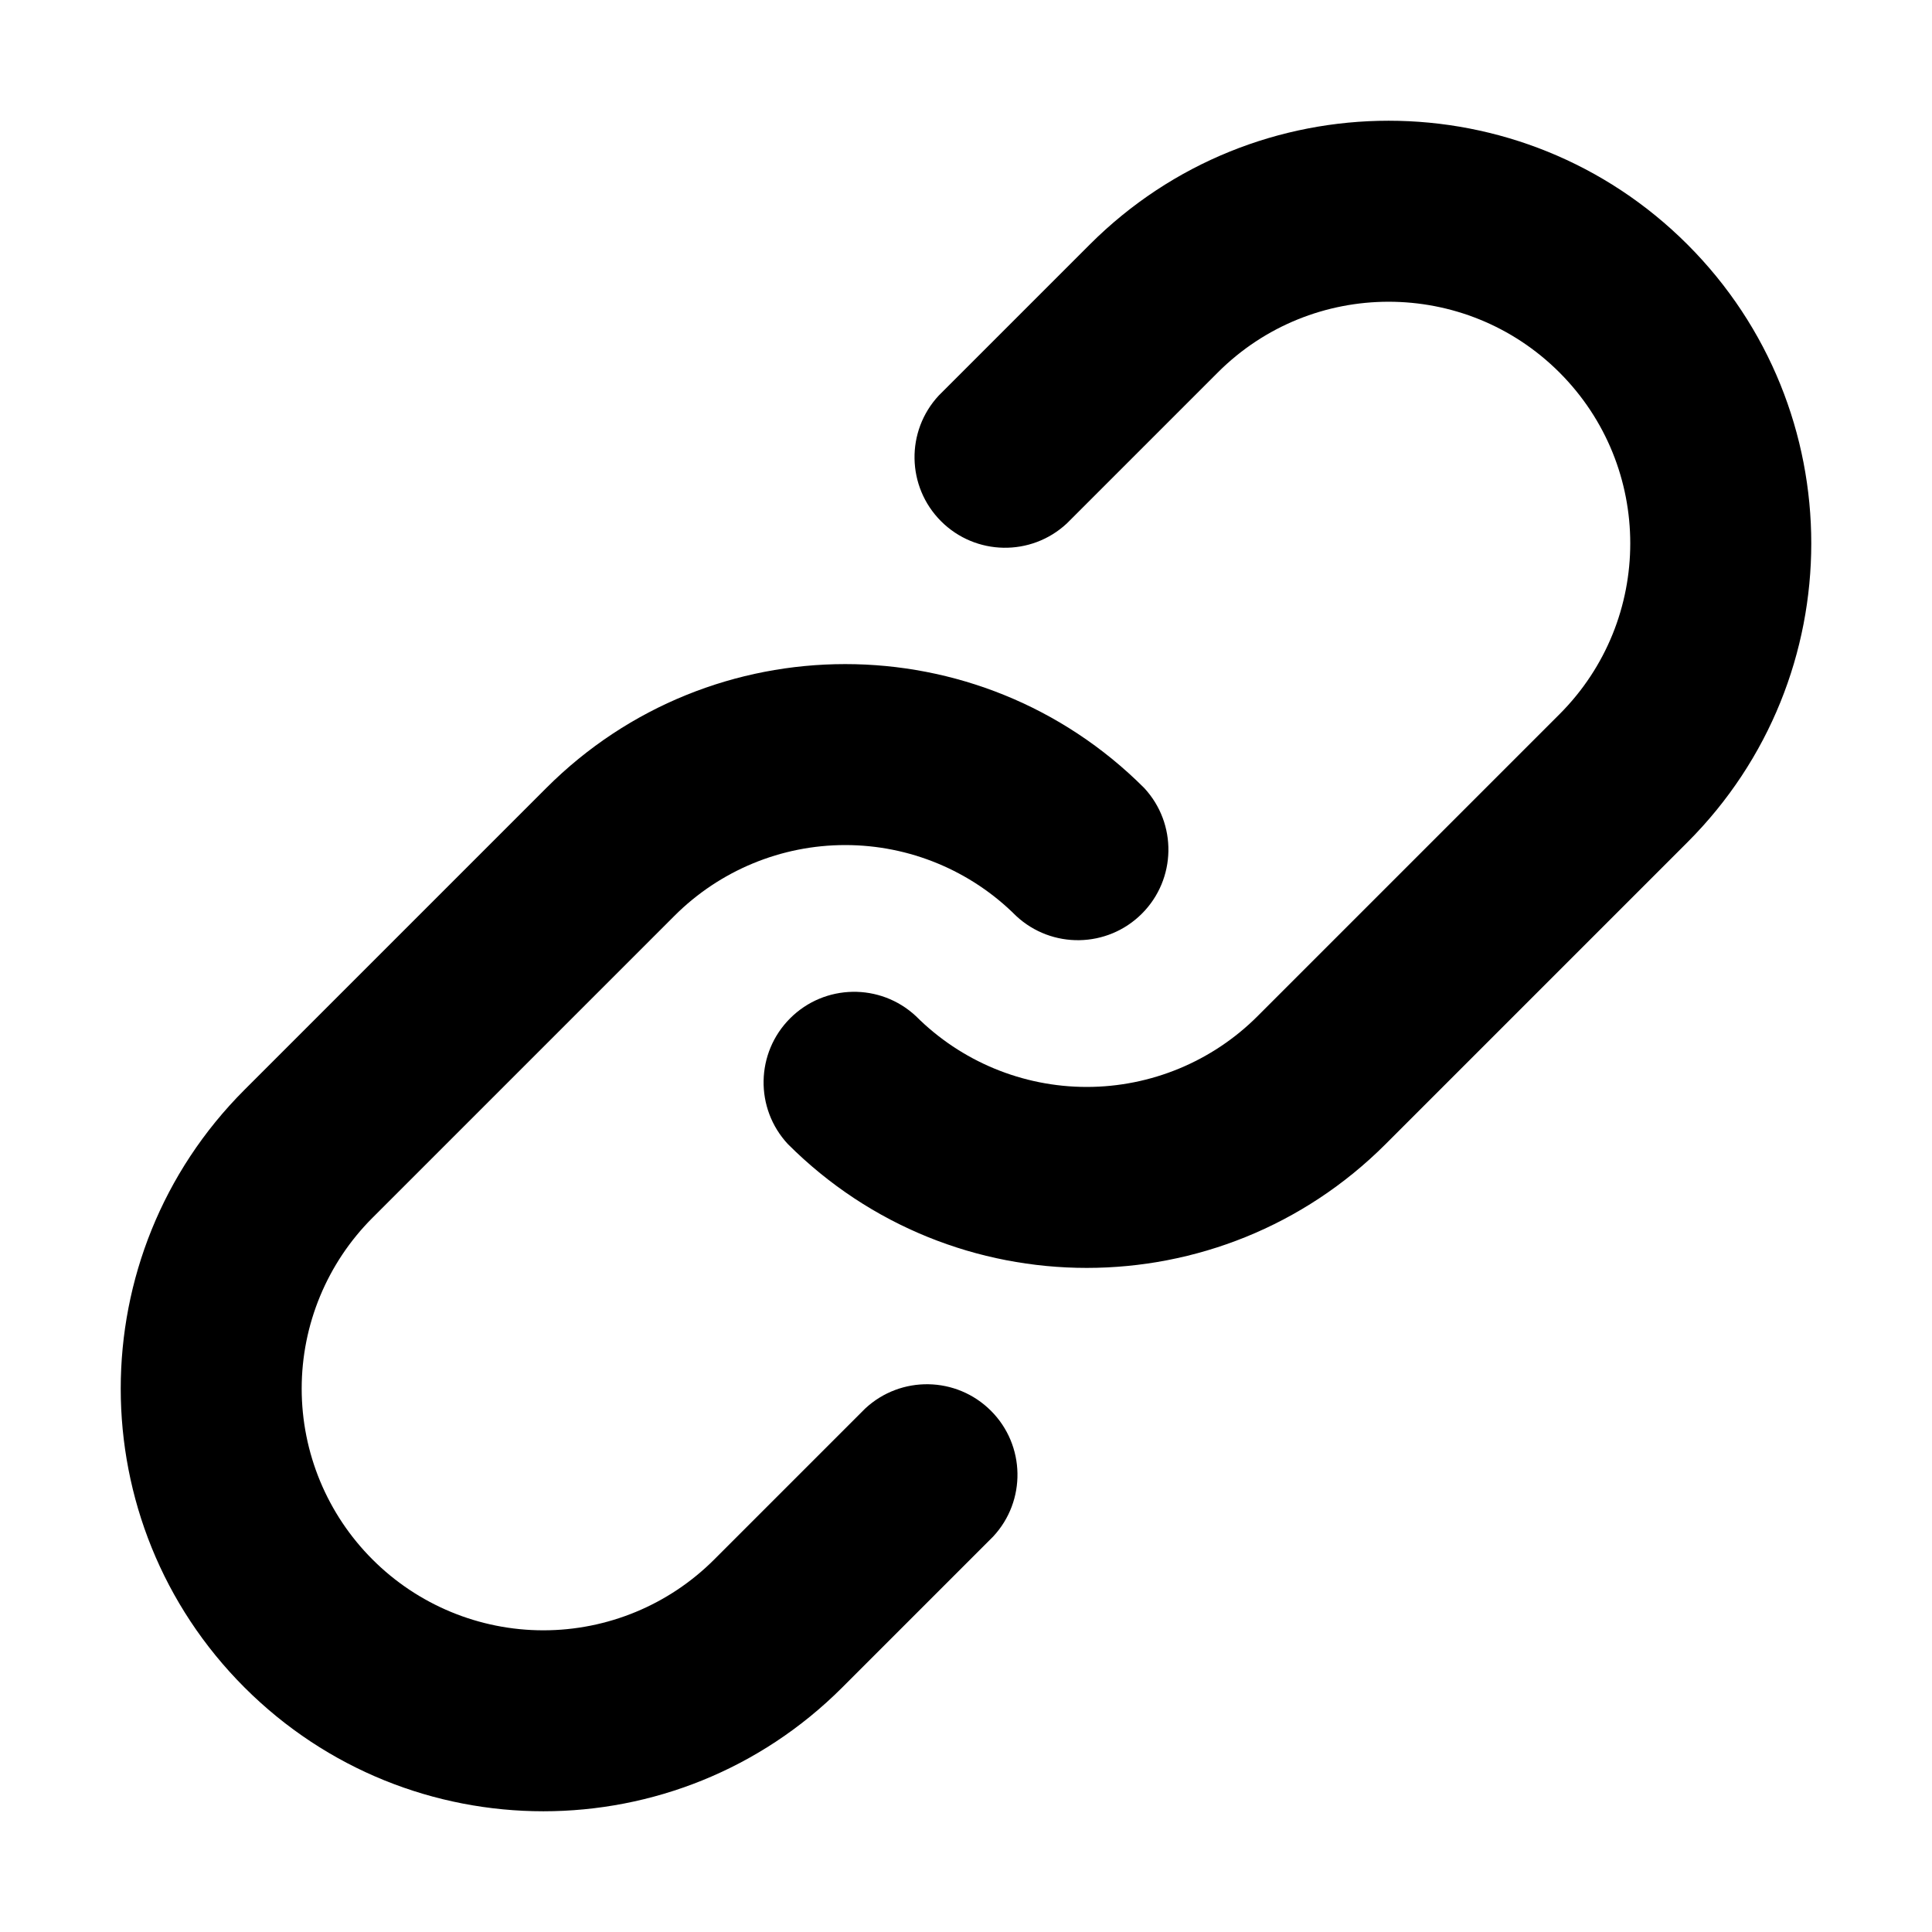
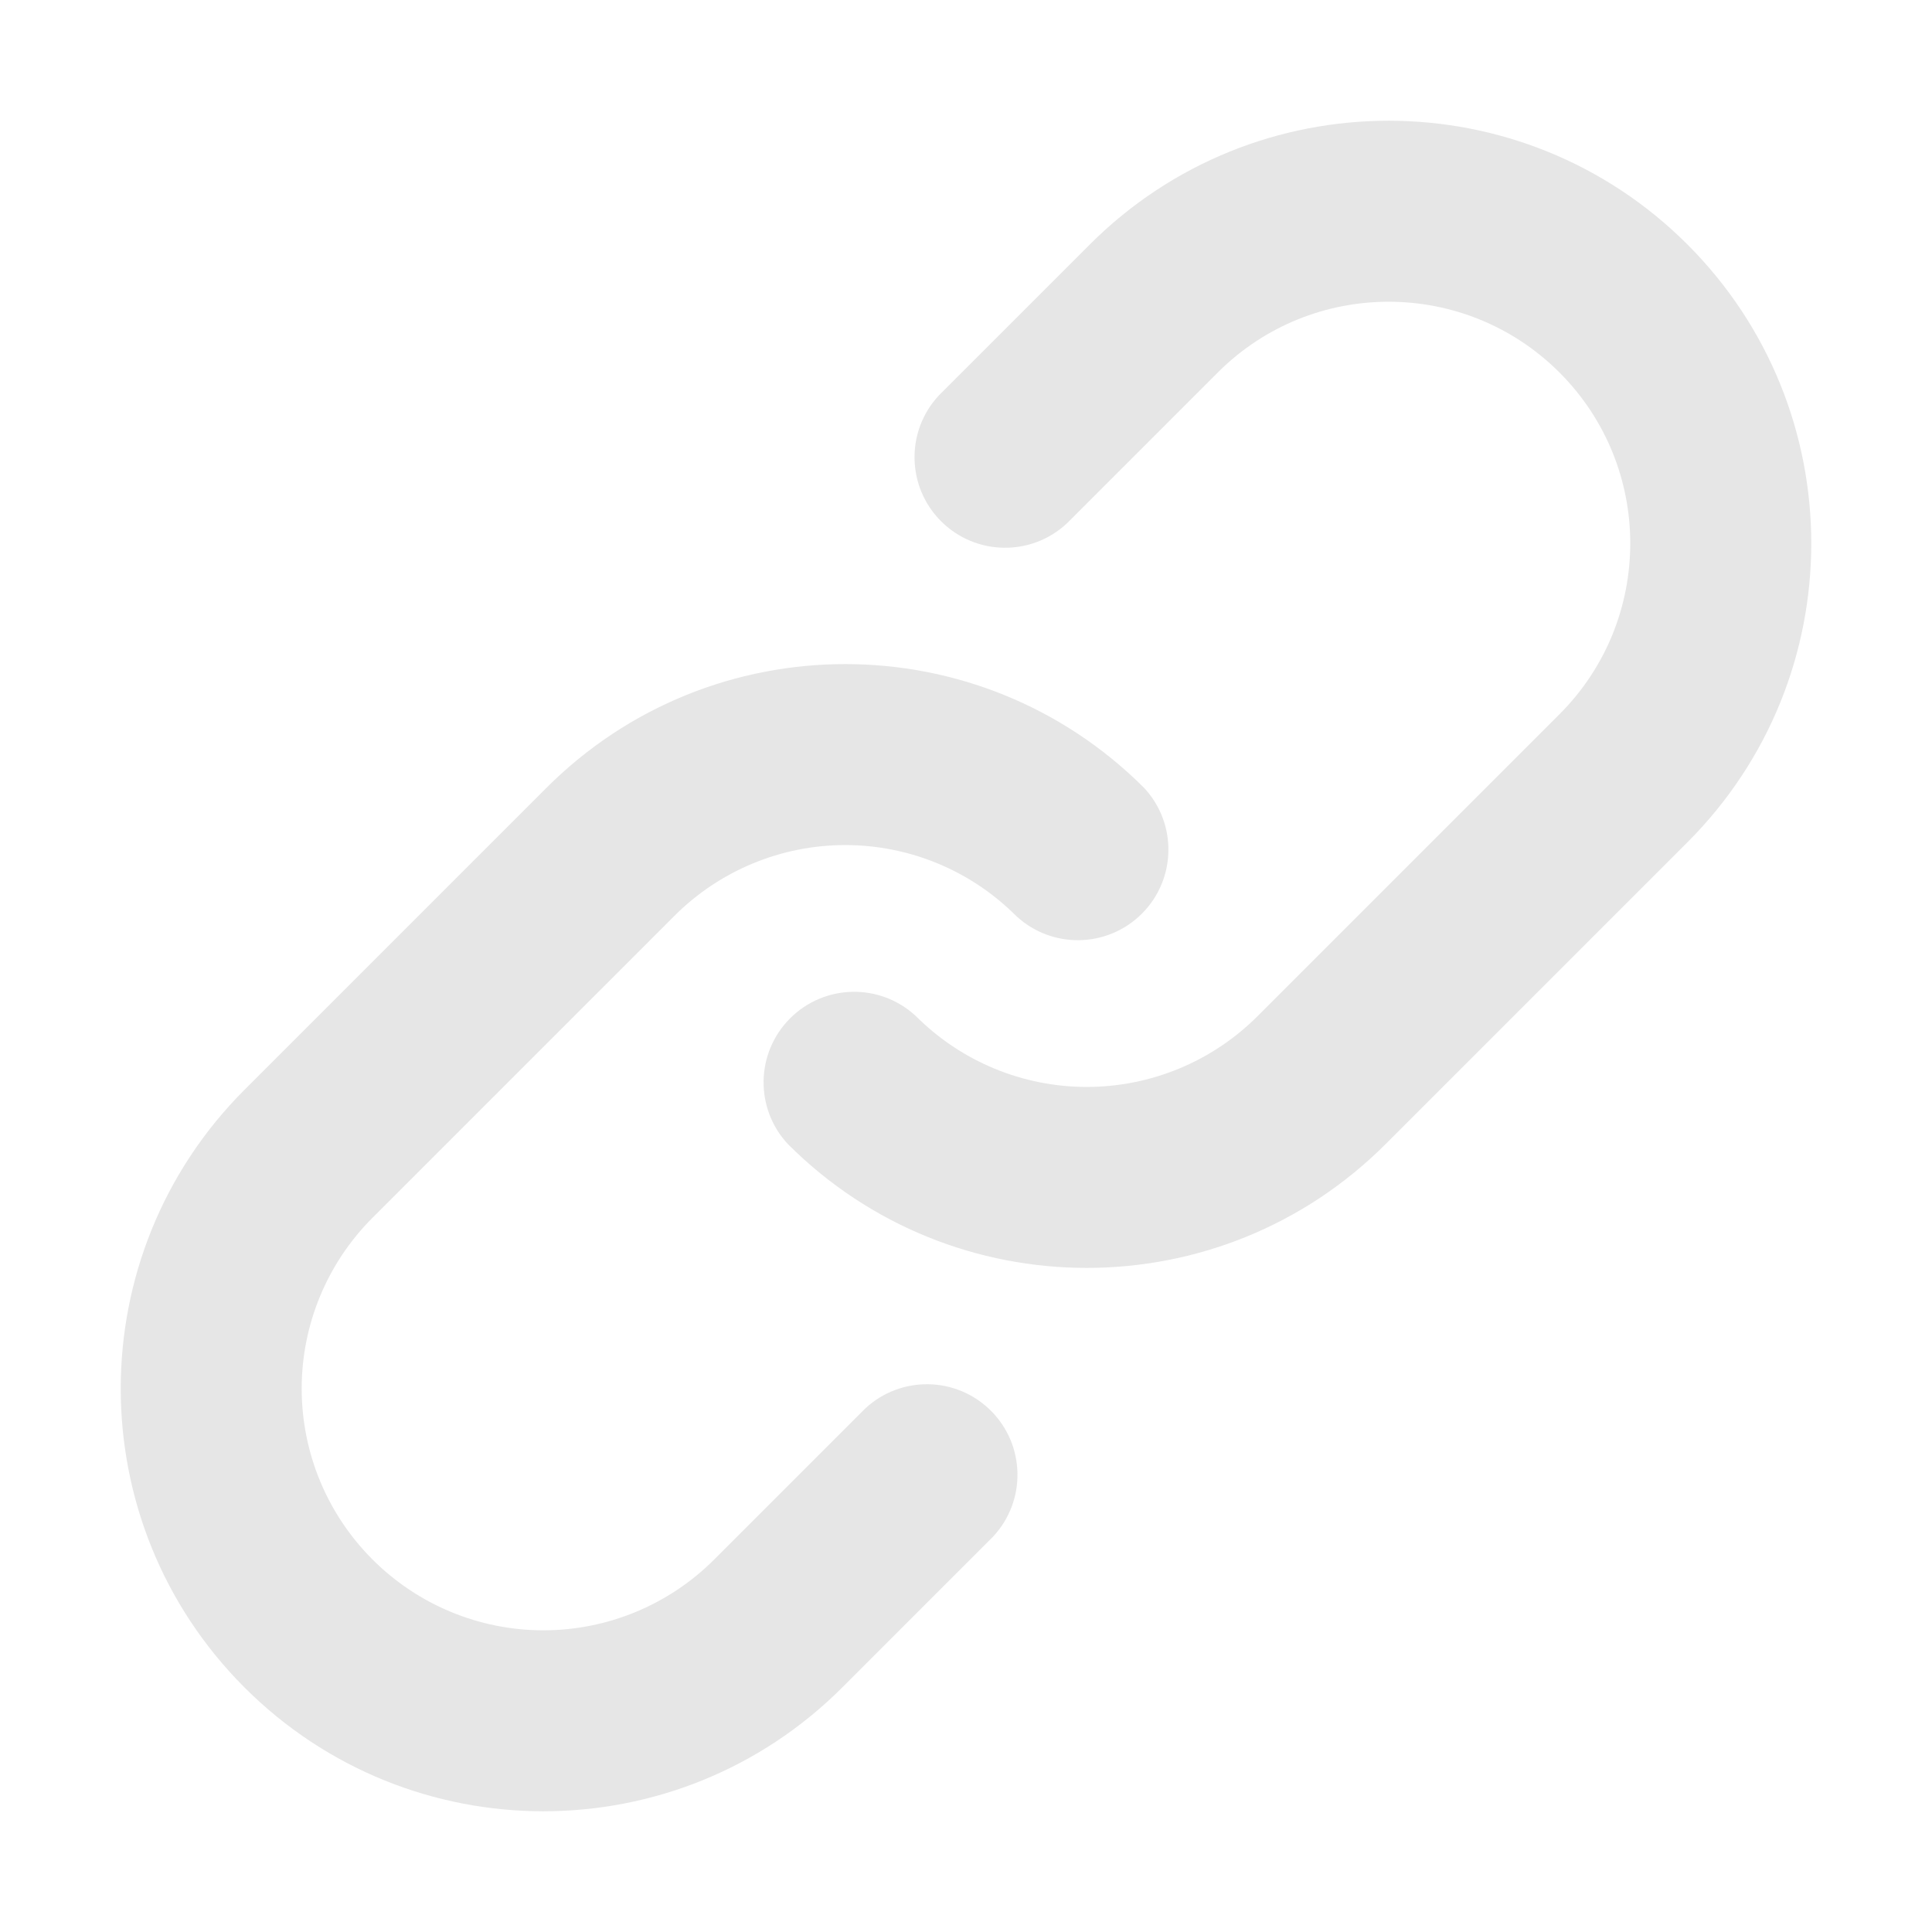
- <svg xmlns="http://www.w3.org/2000/svg" width="16" height="16" viewBox="0 0 16 16">
+ <svg xmlns="http://www.w3.org/2000/svg" width="16" height="16" viewBox="0 0 16 16" fill="#e6e6e6">
  <path fill-rule="evenodd" d="M7.775 3.275a.75.75 0 001.06 1.06l1.25-1.25a2 2 0 112.83 2.83l-2.5 2.5a2 2 0 01-2.83 0 .75.75 0 00-1.06 1.06 3.5 3.5 0 004.95 0l2.5-2.5a3.5 3.5 0 00-4.95-4.95l-1.25 1.25zm-4.69 9.64a2 2 0 010-2.83l2.5-2.5a2 2 0 012.83 0 .75.75 0 001.06-1.06 3.5 3.5 0 00-4.95 0l-2.5 2.5a3.5 3.5 0 004.95 4.95l1.25-1.25a.75.75 0 00-1.06-1.06l-1.25 1.25a2 2 0 01-2.83 0z" />
</svg>
